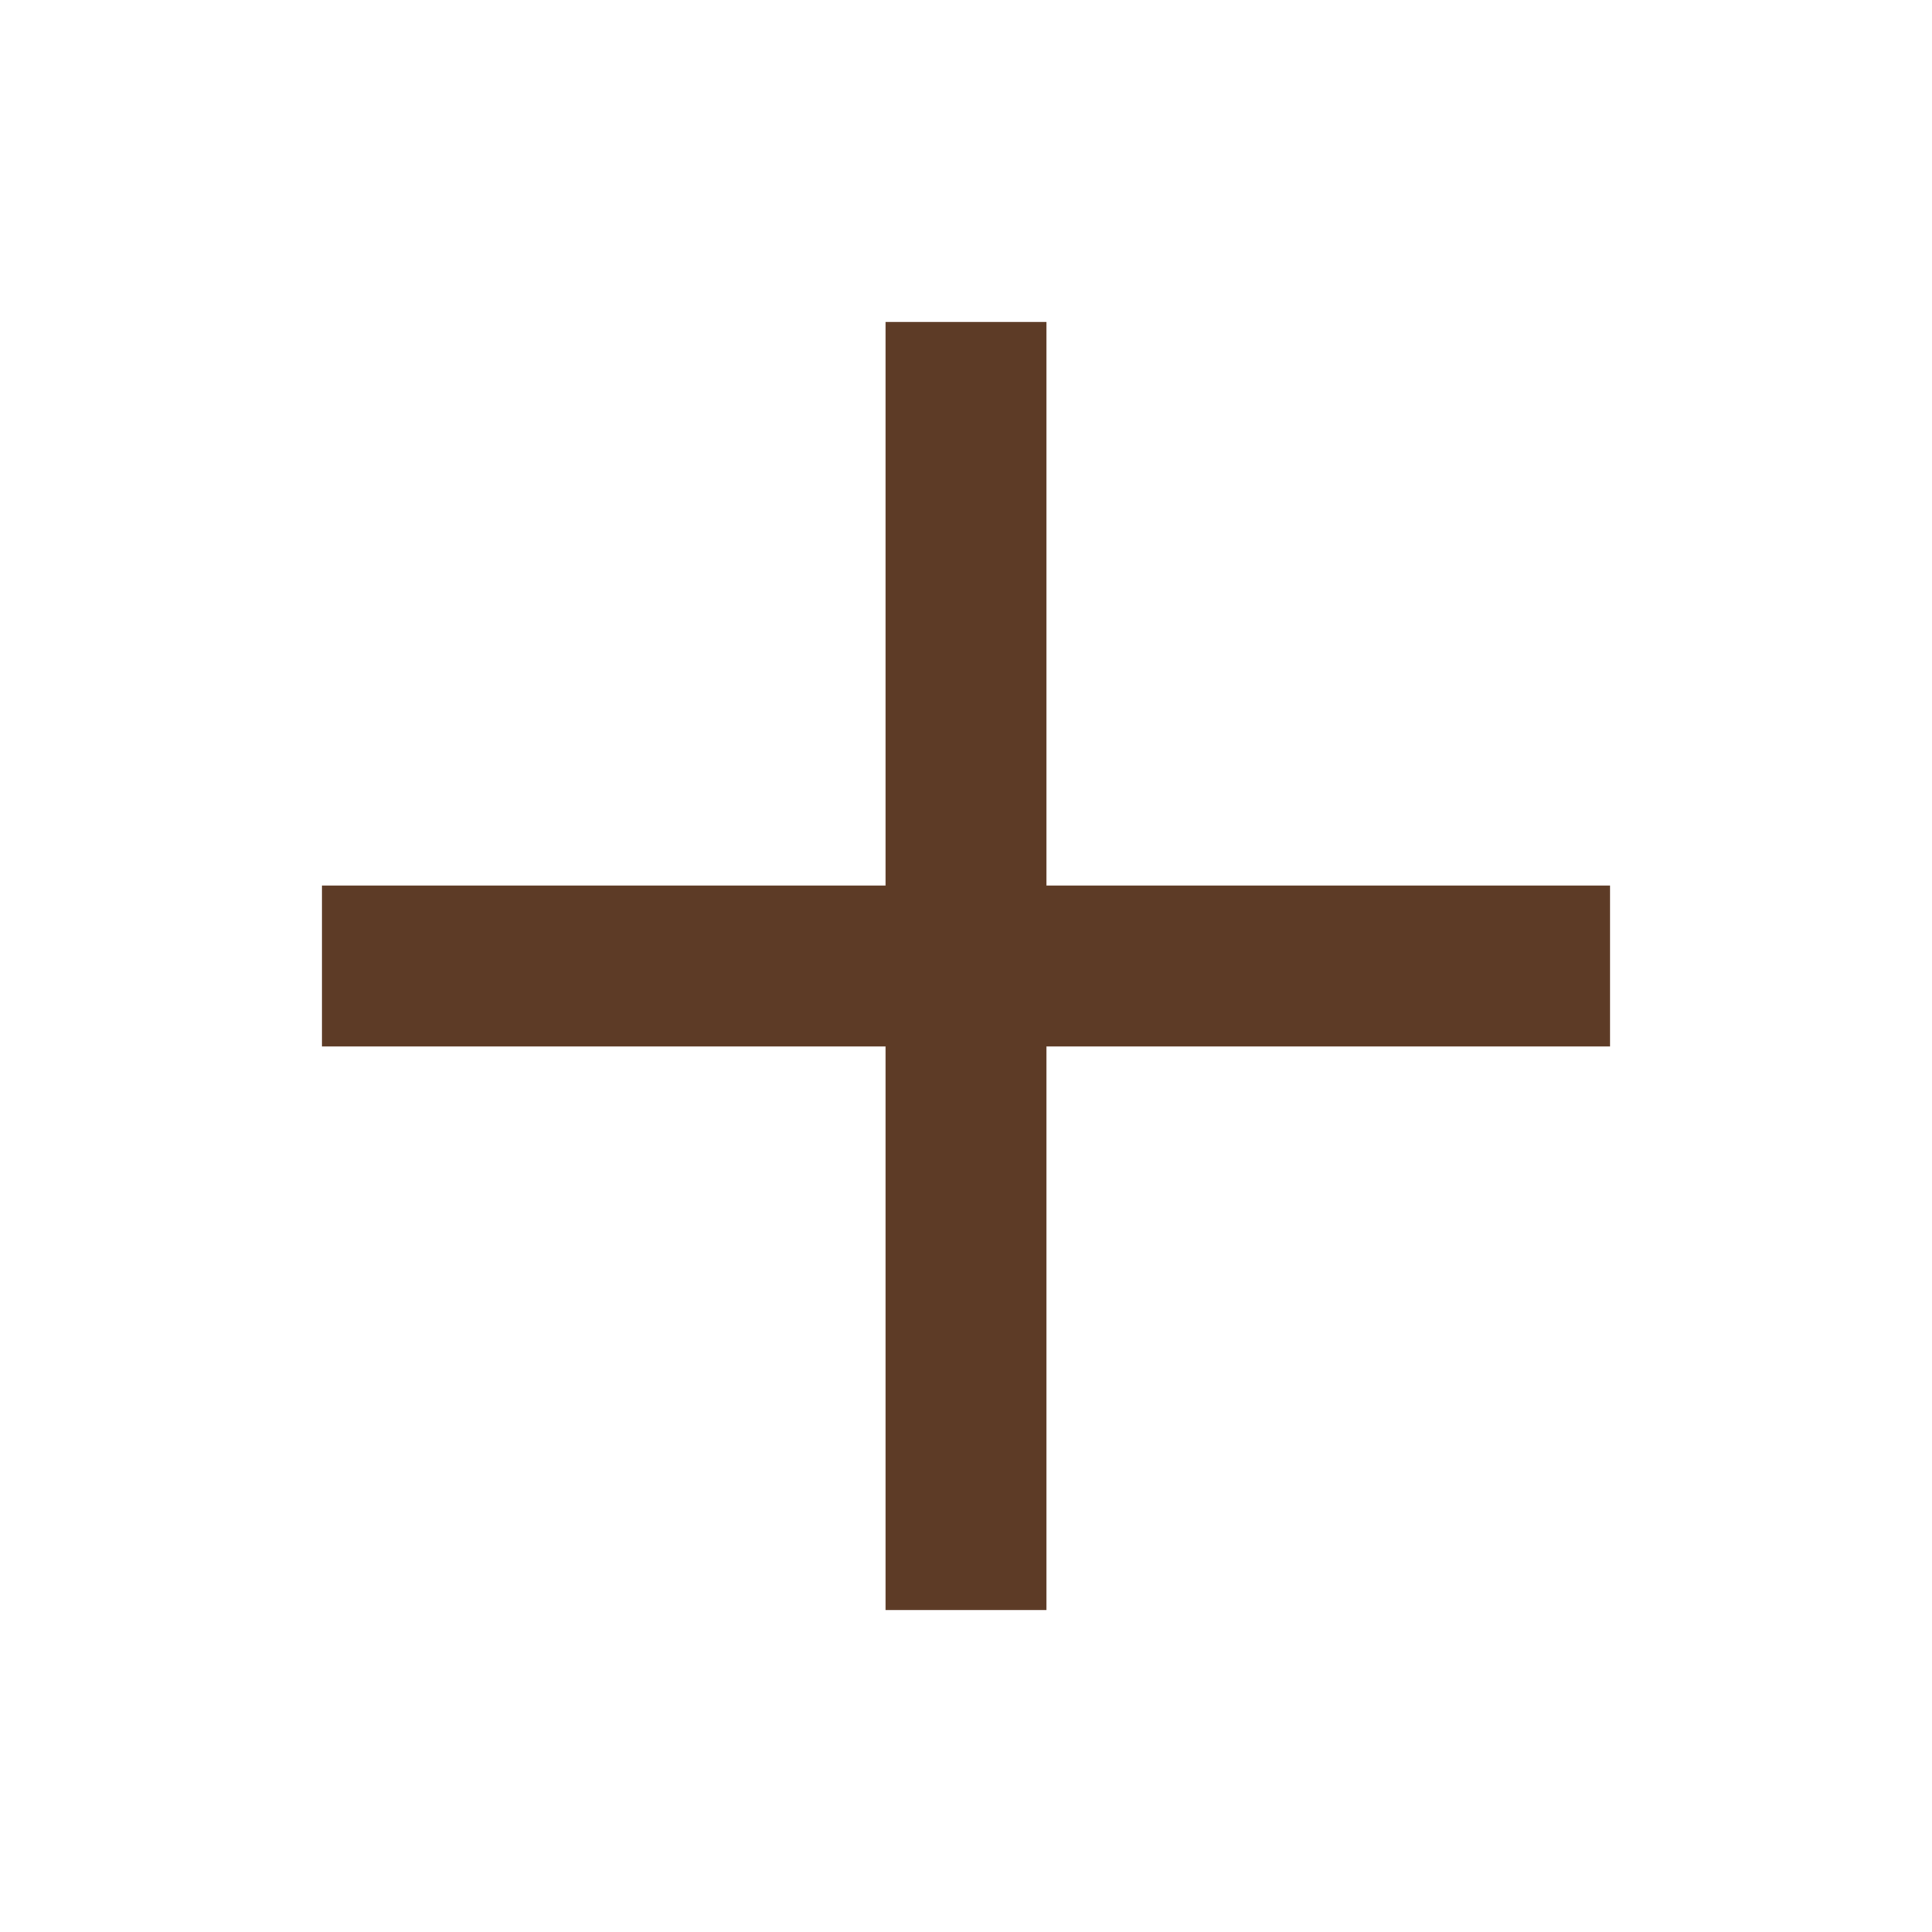
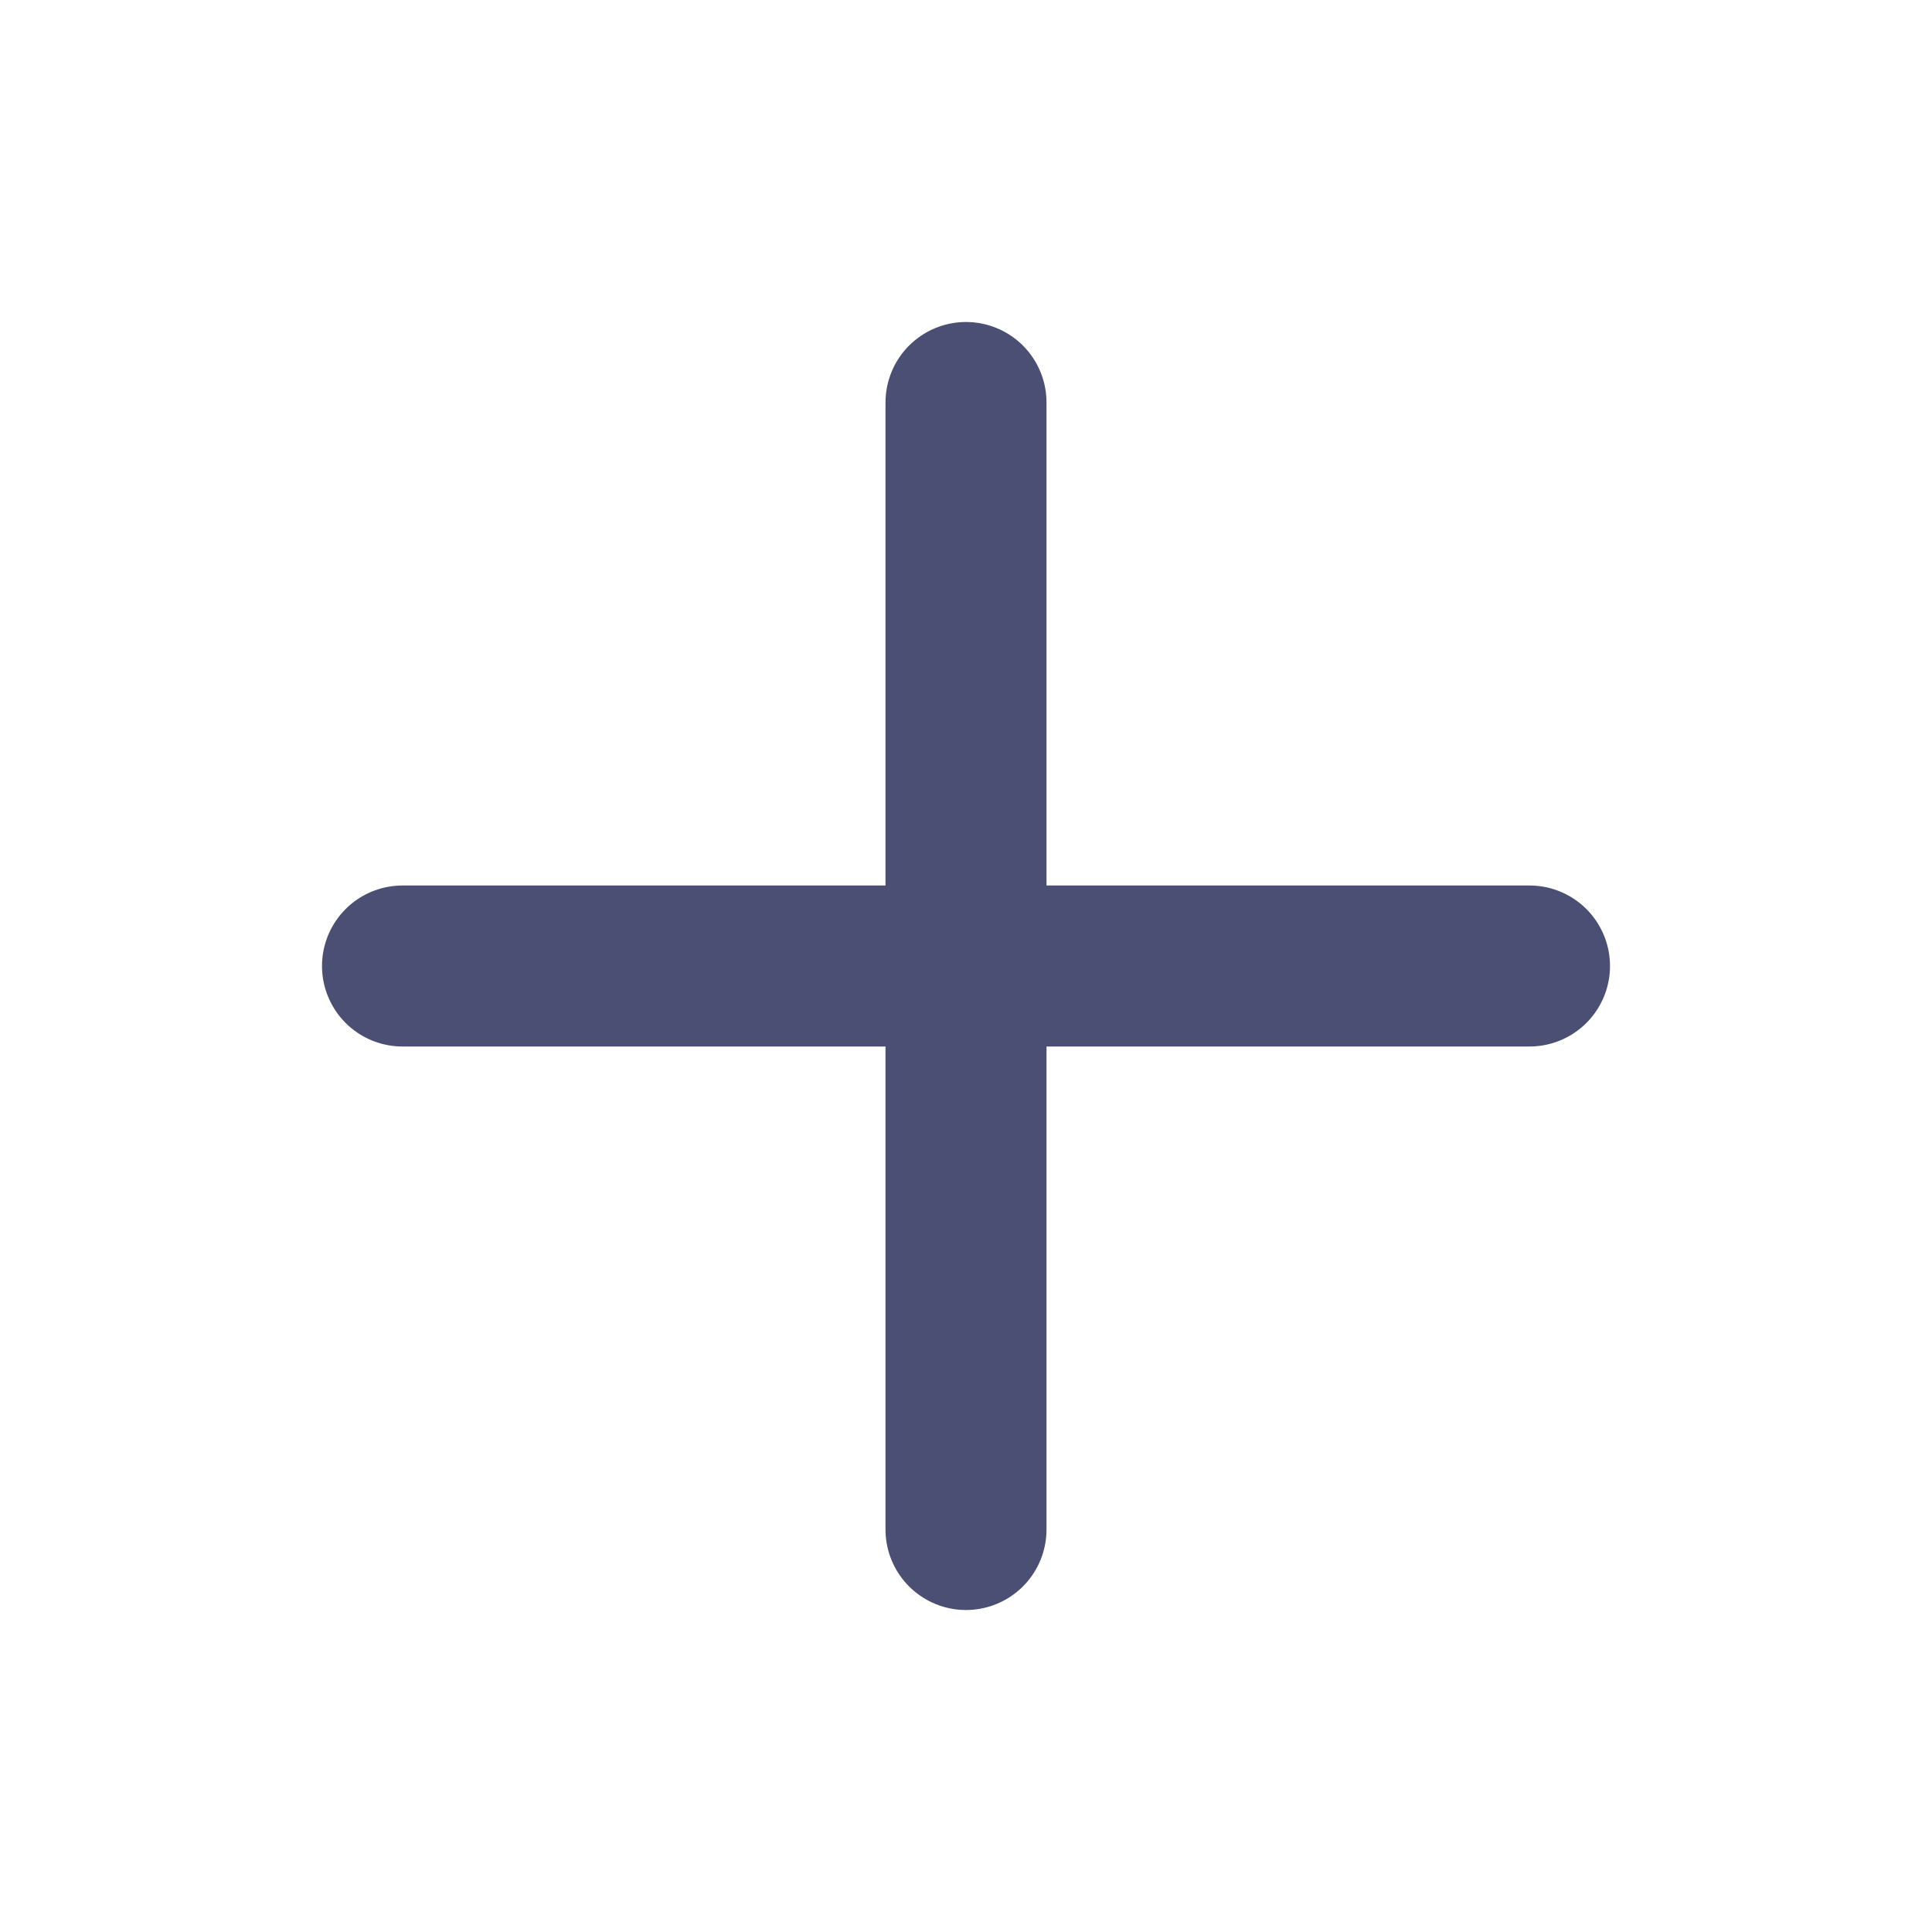
- <svg xmlns="http://www.w3.org/2000/svg" viewBox="0 0 1024 1024" aria-hidden="true">
-   <path fill="#5D3B26" transform="translate(0 1024) scale(1 -1)" d="M469.333 704L469.333 554.667L320 554.667L170.667 554.667L170.667 512L170.667 469.333L320 469.333L469.333 469.333L469.333 320L469.333 170.667L512 170.667L554.667 170.667L554.667 320L554.667 469.333L704 469.333L853.333 469.333L853.333 512L853.333 554.667L704 554.667L554.667 554.667L554.667 704L554.667 853.333L512 853.333L469.333 853.333L469.333 704" />
+ <svg xmlns="http://www.w3.org/2000/svg" viewBox="0 0 24 24" fill="none" stroke="#4A4F73" stroke-width="2" stroke-linecap="round" stroke-linejoin="round" aria-hidden="true">
+   <path d="M12 5V19" />
+   <path d="M5 12H19" />
</svg>
